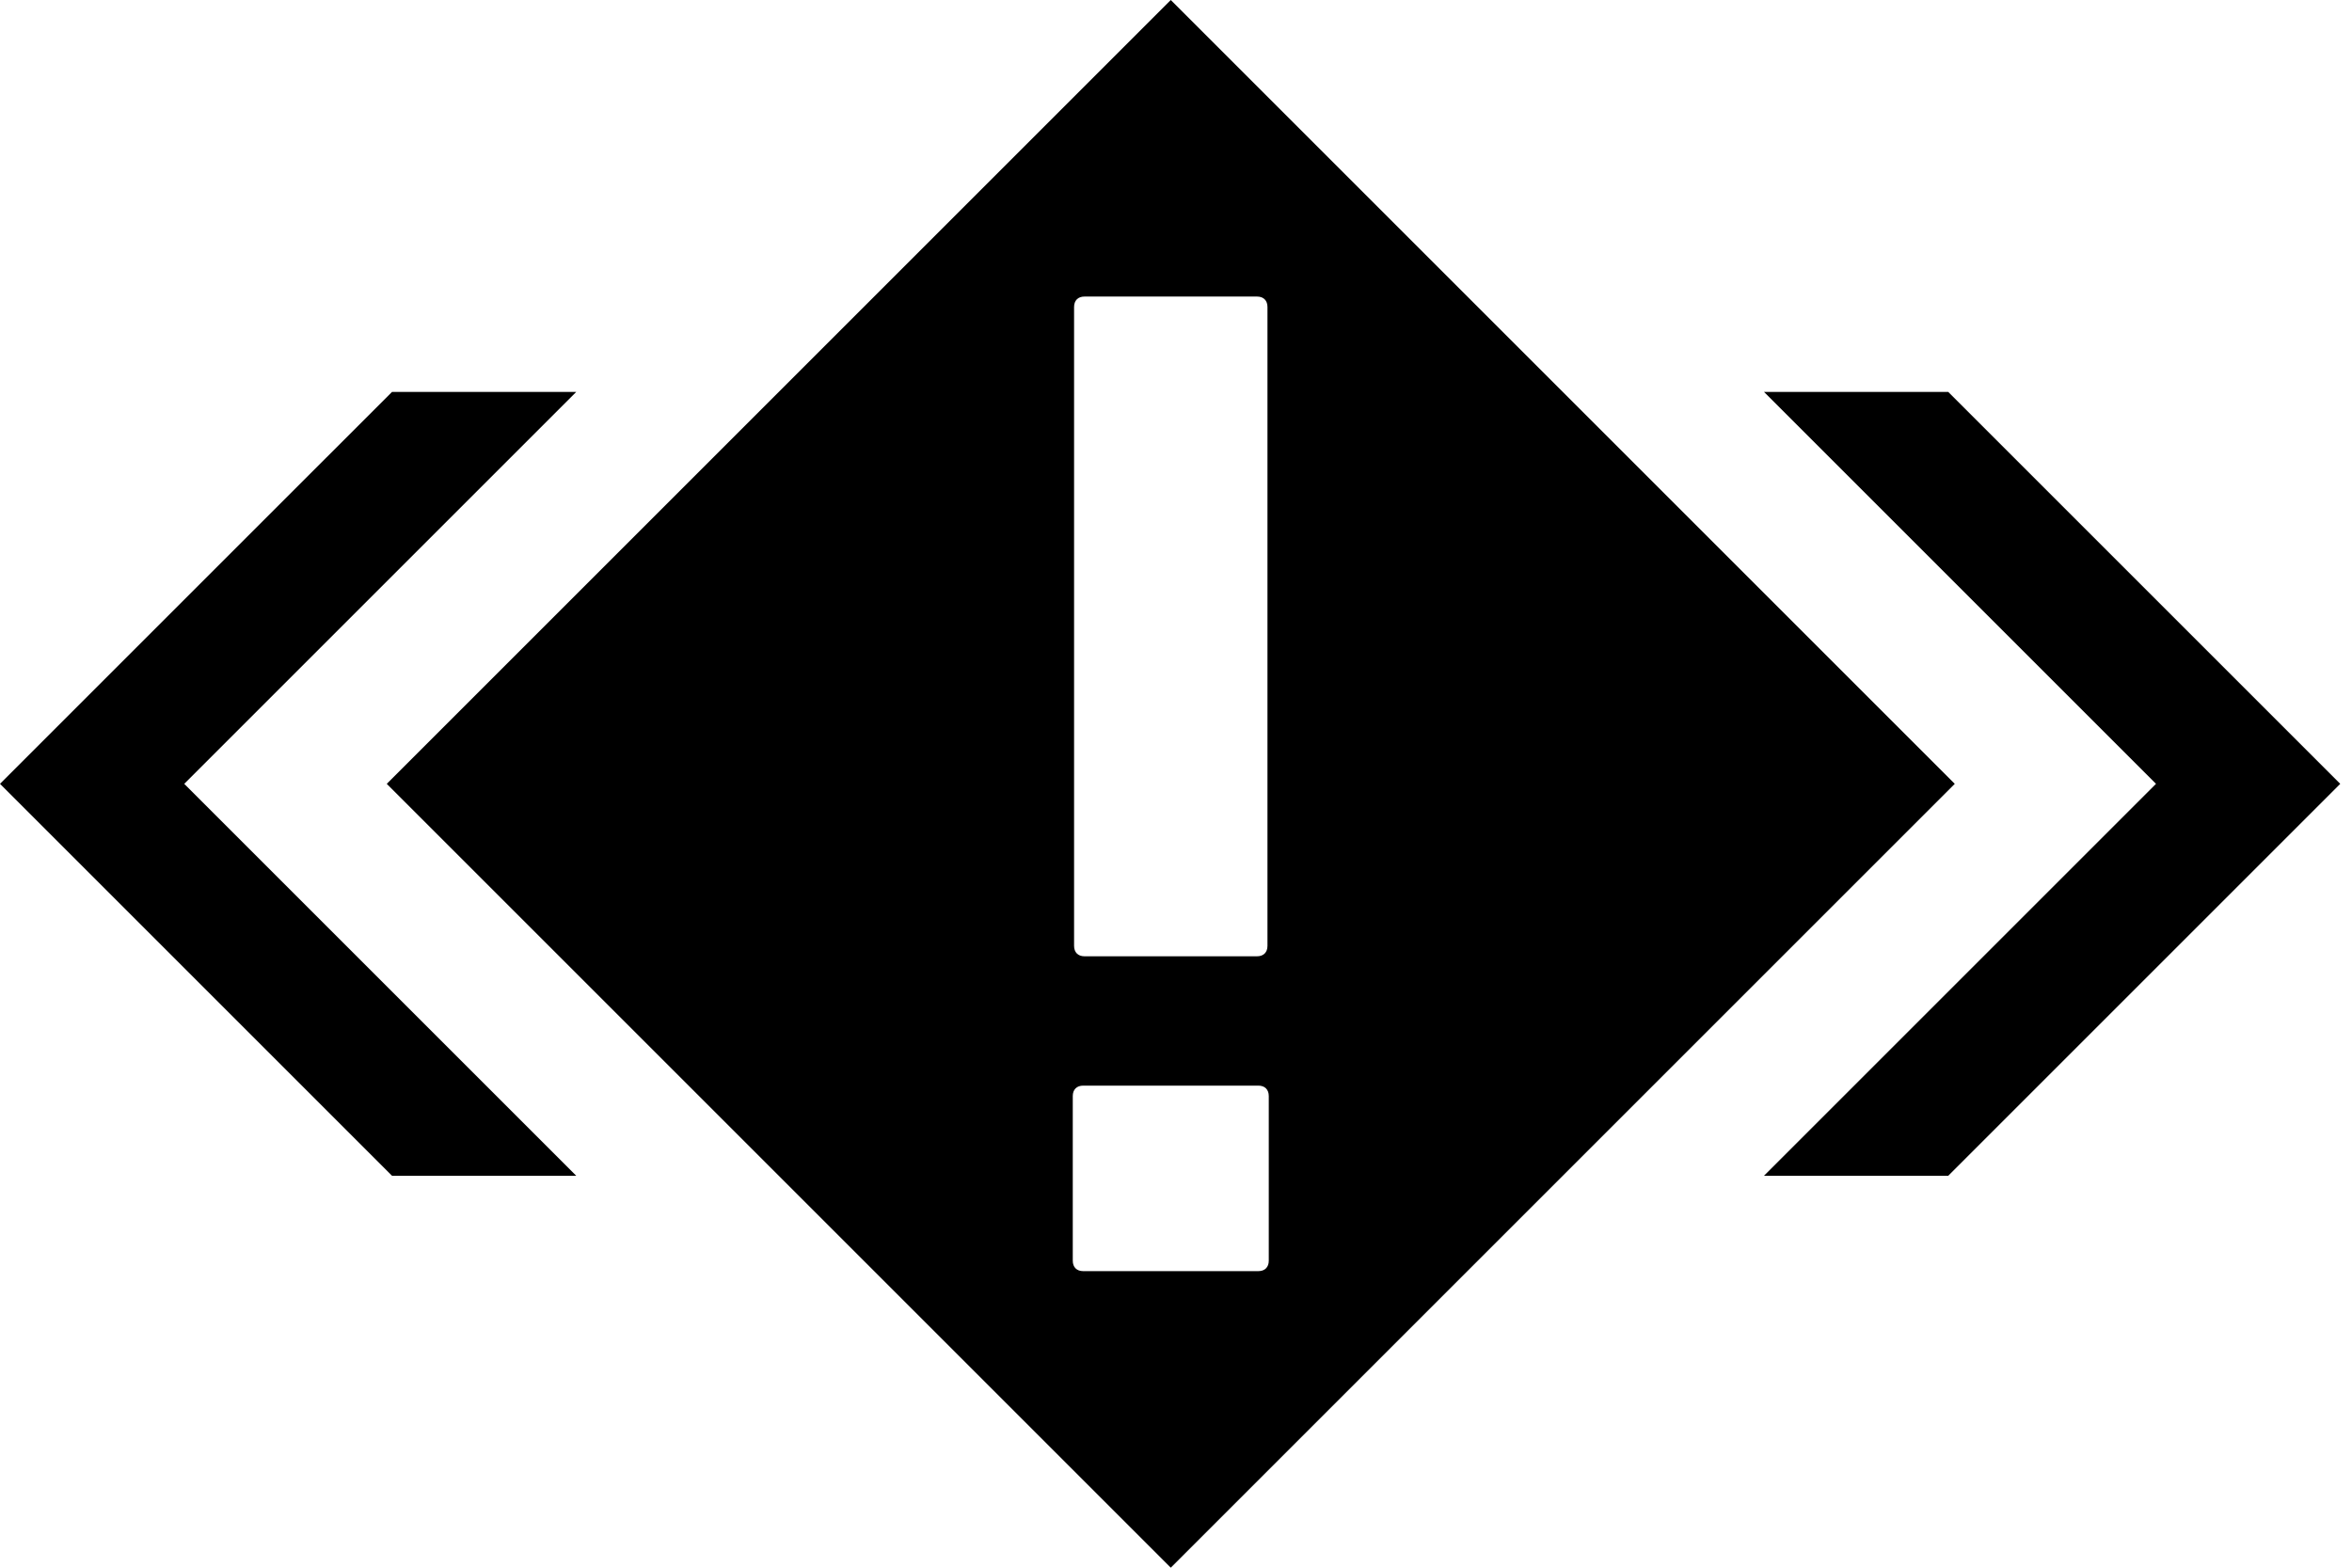
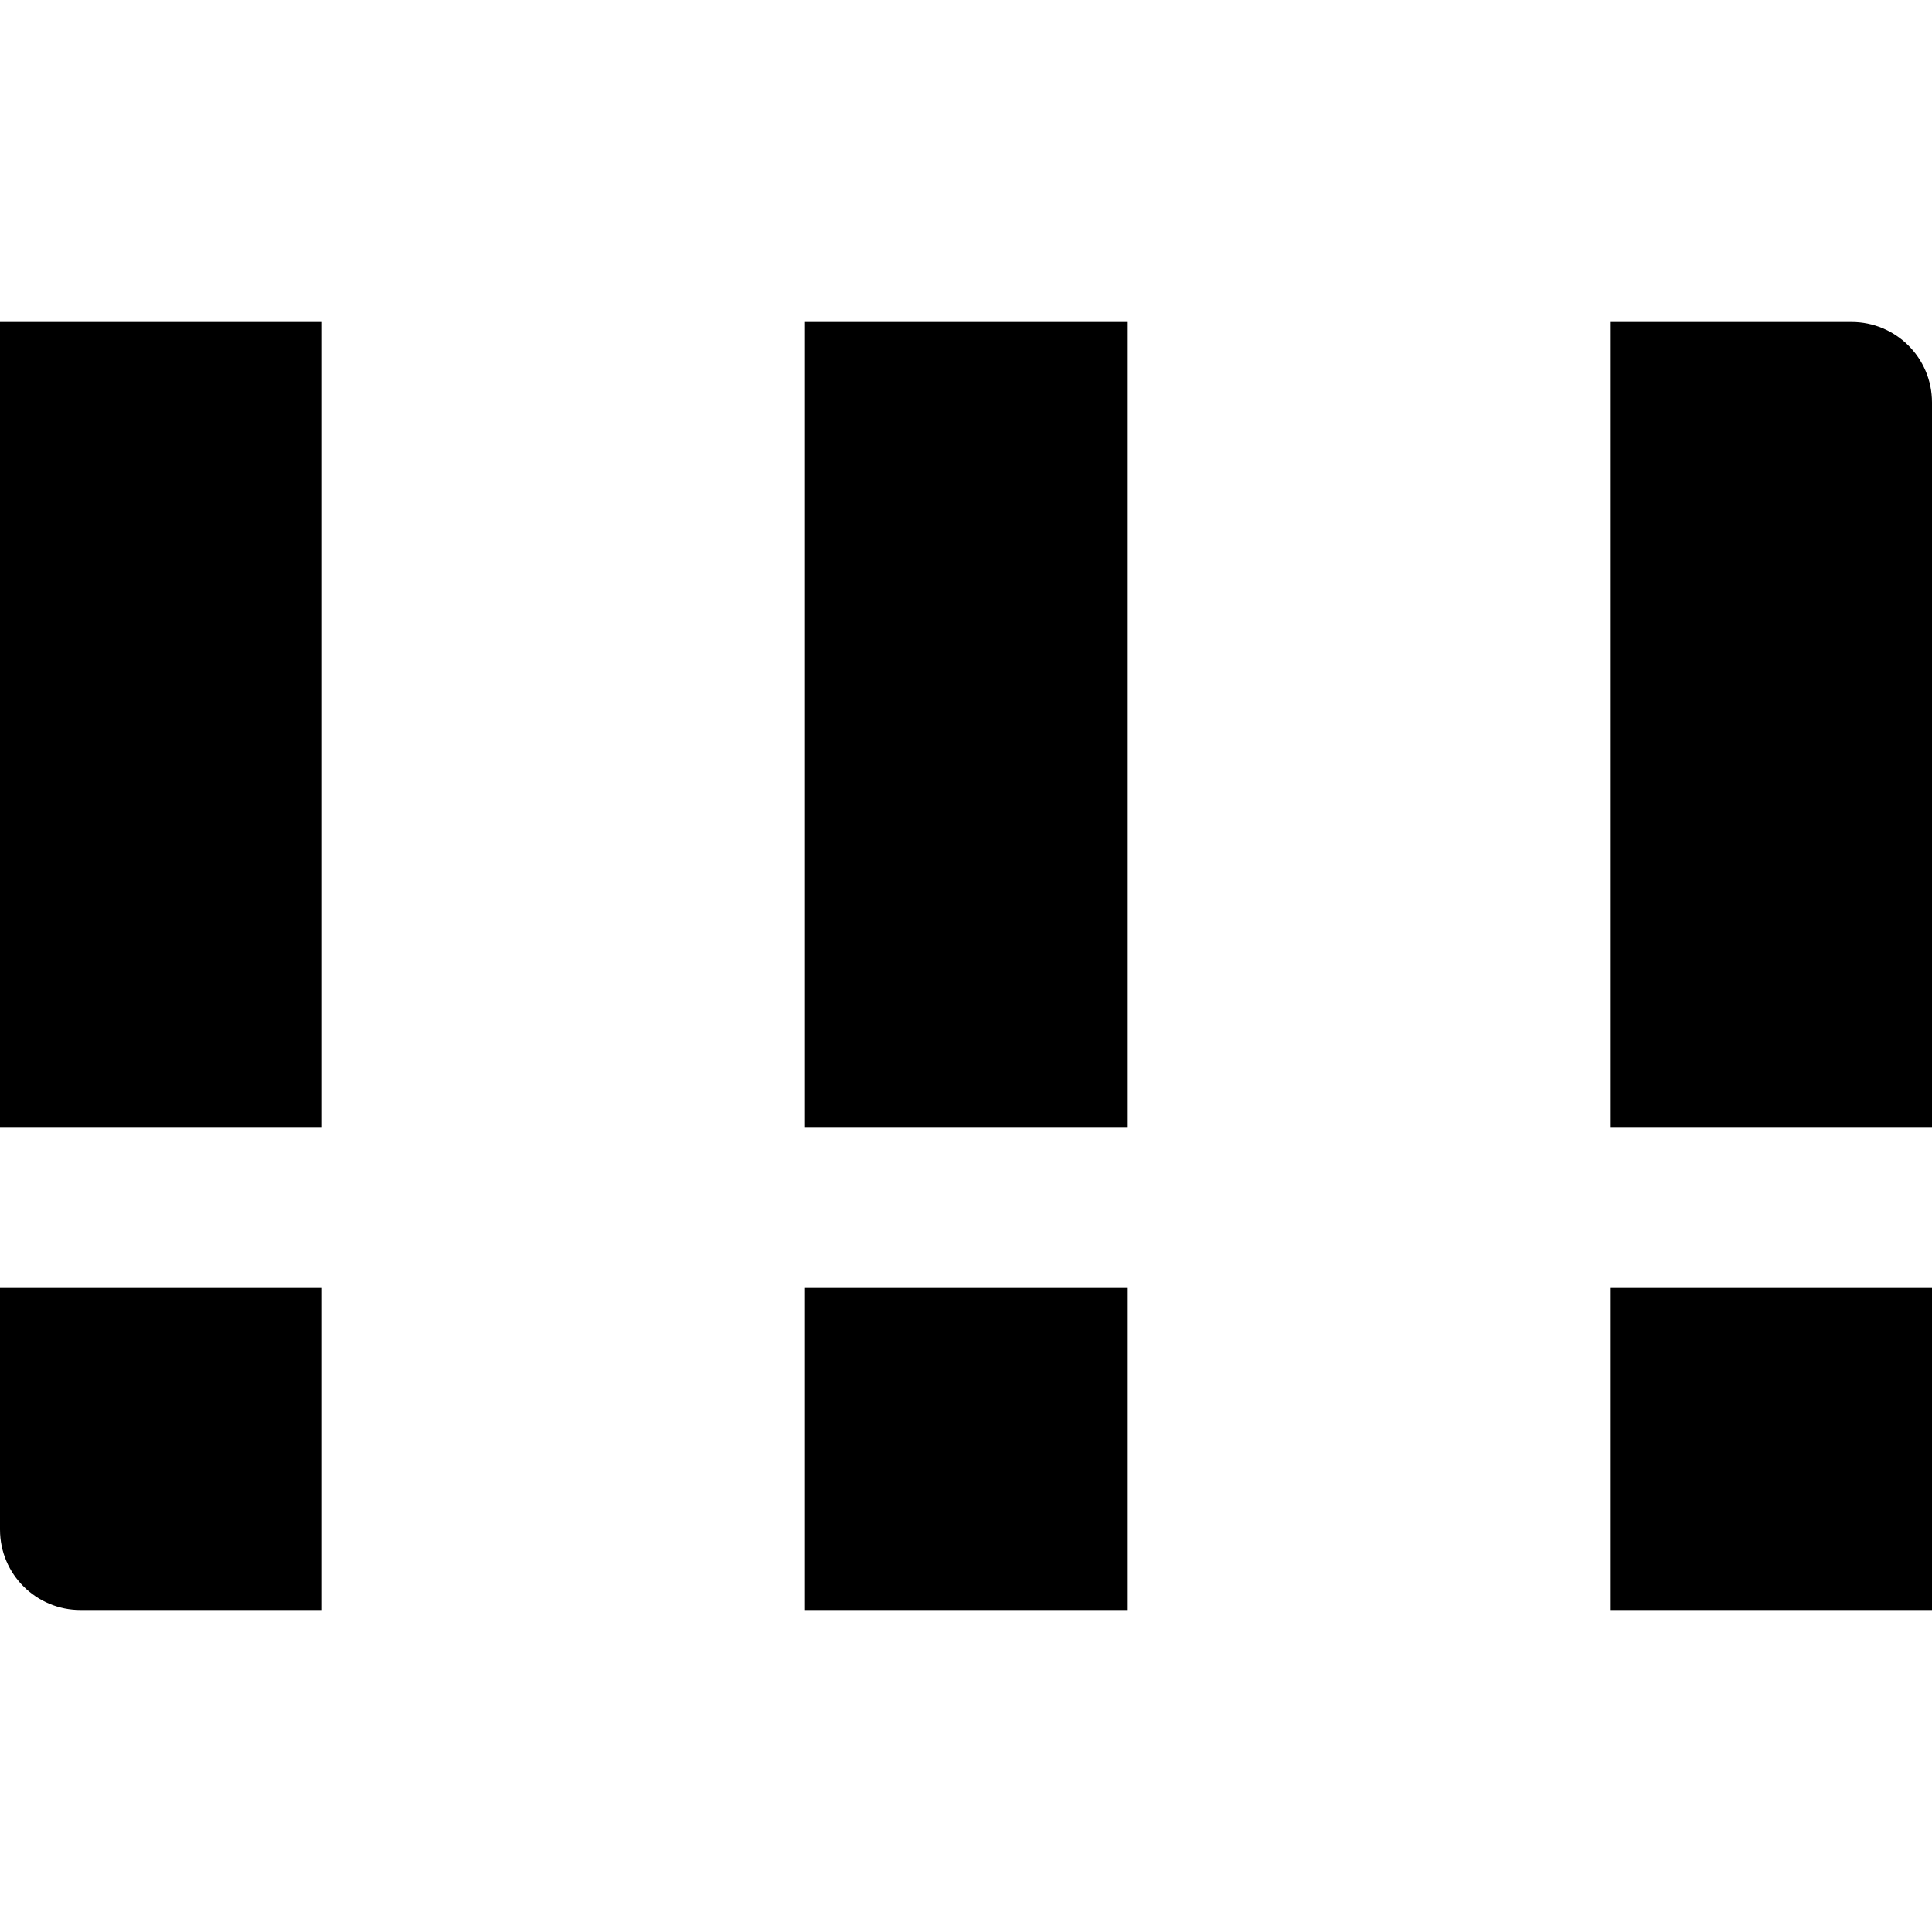
- <svg xmlns="http://www.w3.org/2000/svg" width="100%" height="100%" viewBox="0 0 18 12" fill="currentColor">
-   <path d="M8.96 0L2.96 6L8.96 12L14.96 6L8.96 0ZM8.22 2.35C8.22 2.3 8.25 2.27 8.3 2.27H9.62C9.67 2.27 9.7 2.3 9.7 2.35V7.24C9.7 7.29 9.67 7.32 9.62 7.32H8.3C8.25 7.32 8.22 7.29 8.22 7.24V2.35ZM9.63 9.73H8.29C8.24 9.73 8.21 9.7 8.21 9.65V8.39C8.21 8.34 8.24 8.31 8.29 8.31H9.63C9.68 8.31 9.71 8.34 9.71 8.39V9.65C9.71 9.7 9.68 9.73 9.63 9.73Z" />
-   <path d="M4.41 3H3L0 6L3 9H4.41L1.41 6L4.41 3Z" />
-   <path d="M13.5 3H14.91L17.91 6L14.91 9H13.5L16.5 6L13.5 3Z" />
+ <svg xmlns="http://www.w3.org/2000/svg" width="100%" height="100%" viewBox="0 -3 18 18" fill="currentColor">
+   <path d="M3 0H0V7.5H3V0Z" />
+   <path d="M0 9H3V12H0.75C0.34 12 0 11.67 0 11.25V9Z" />
+   <path d="M15 0H17.25C17.66 0 18 0.33 18 0.75V7.5H15V0Z" />
+   <path d="M18 9H15V12H18V9Z" />
+   <path d="M10.5 0H7.5V7.5H10.5V0Z" />
+   <path d="M10.5 9H7.5V12H10.5V9Z" />
</svg>
